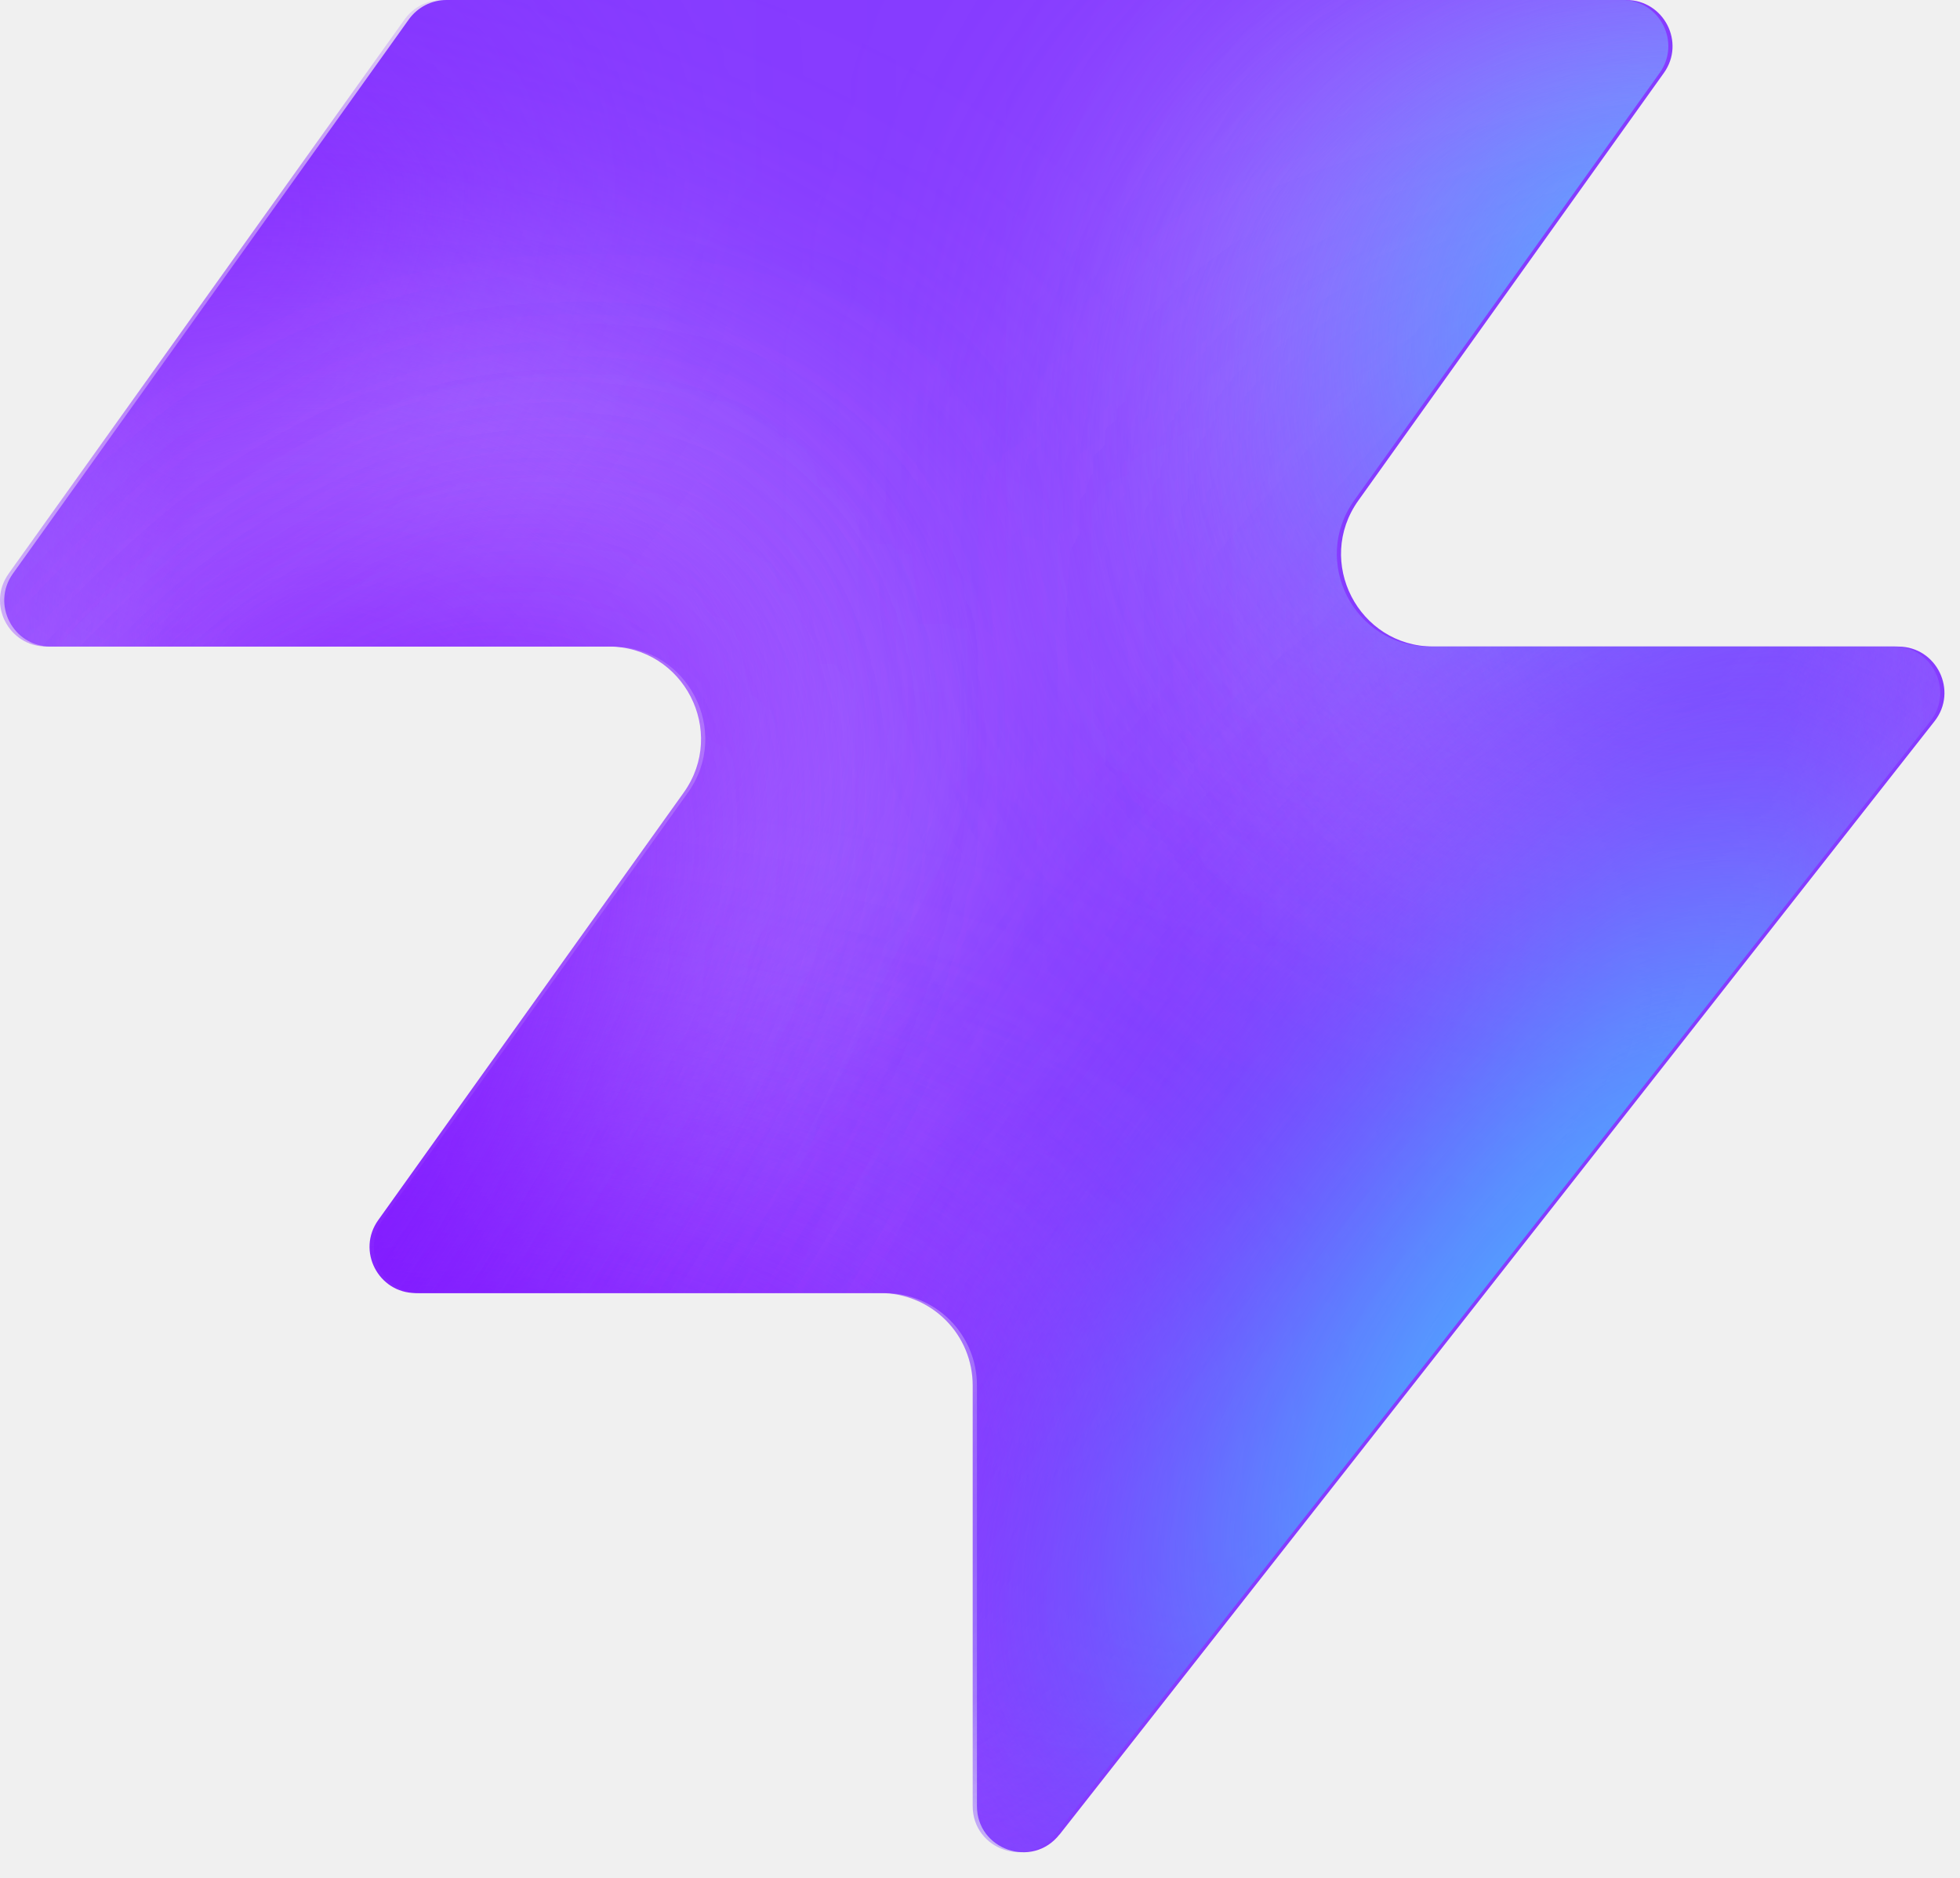
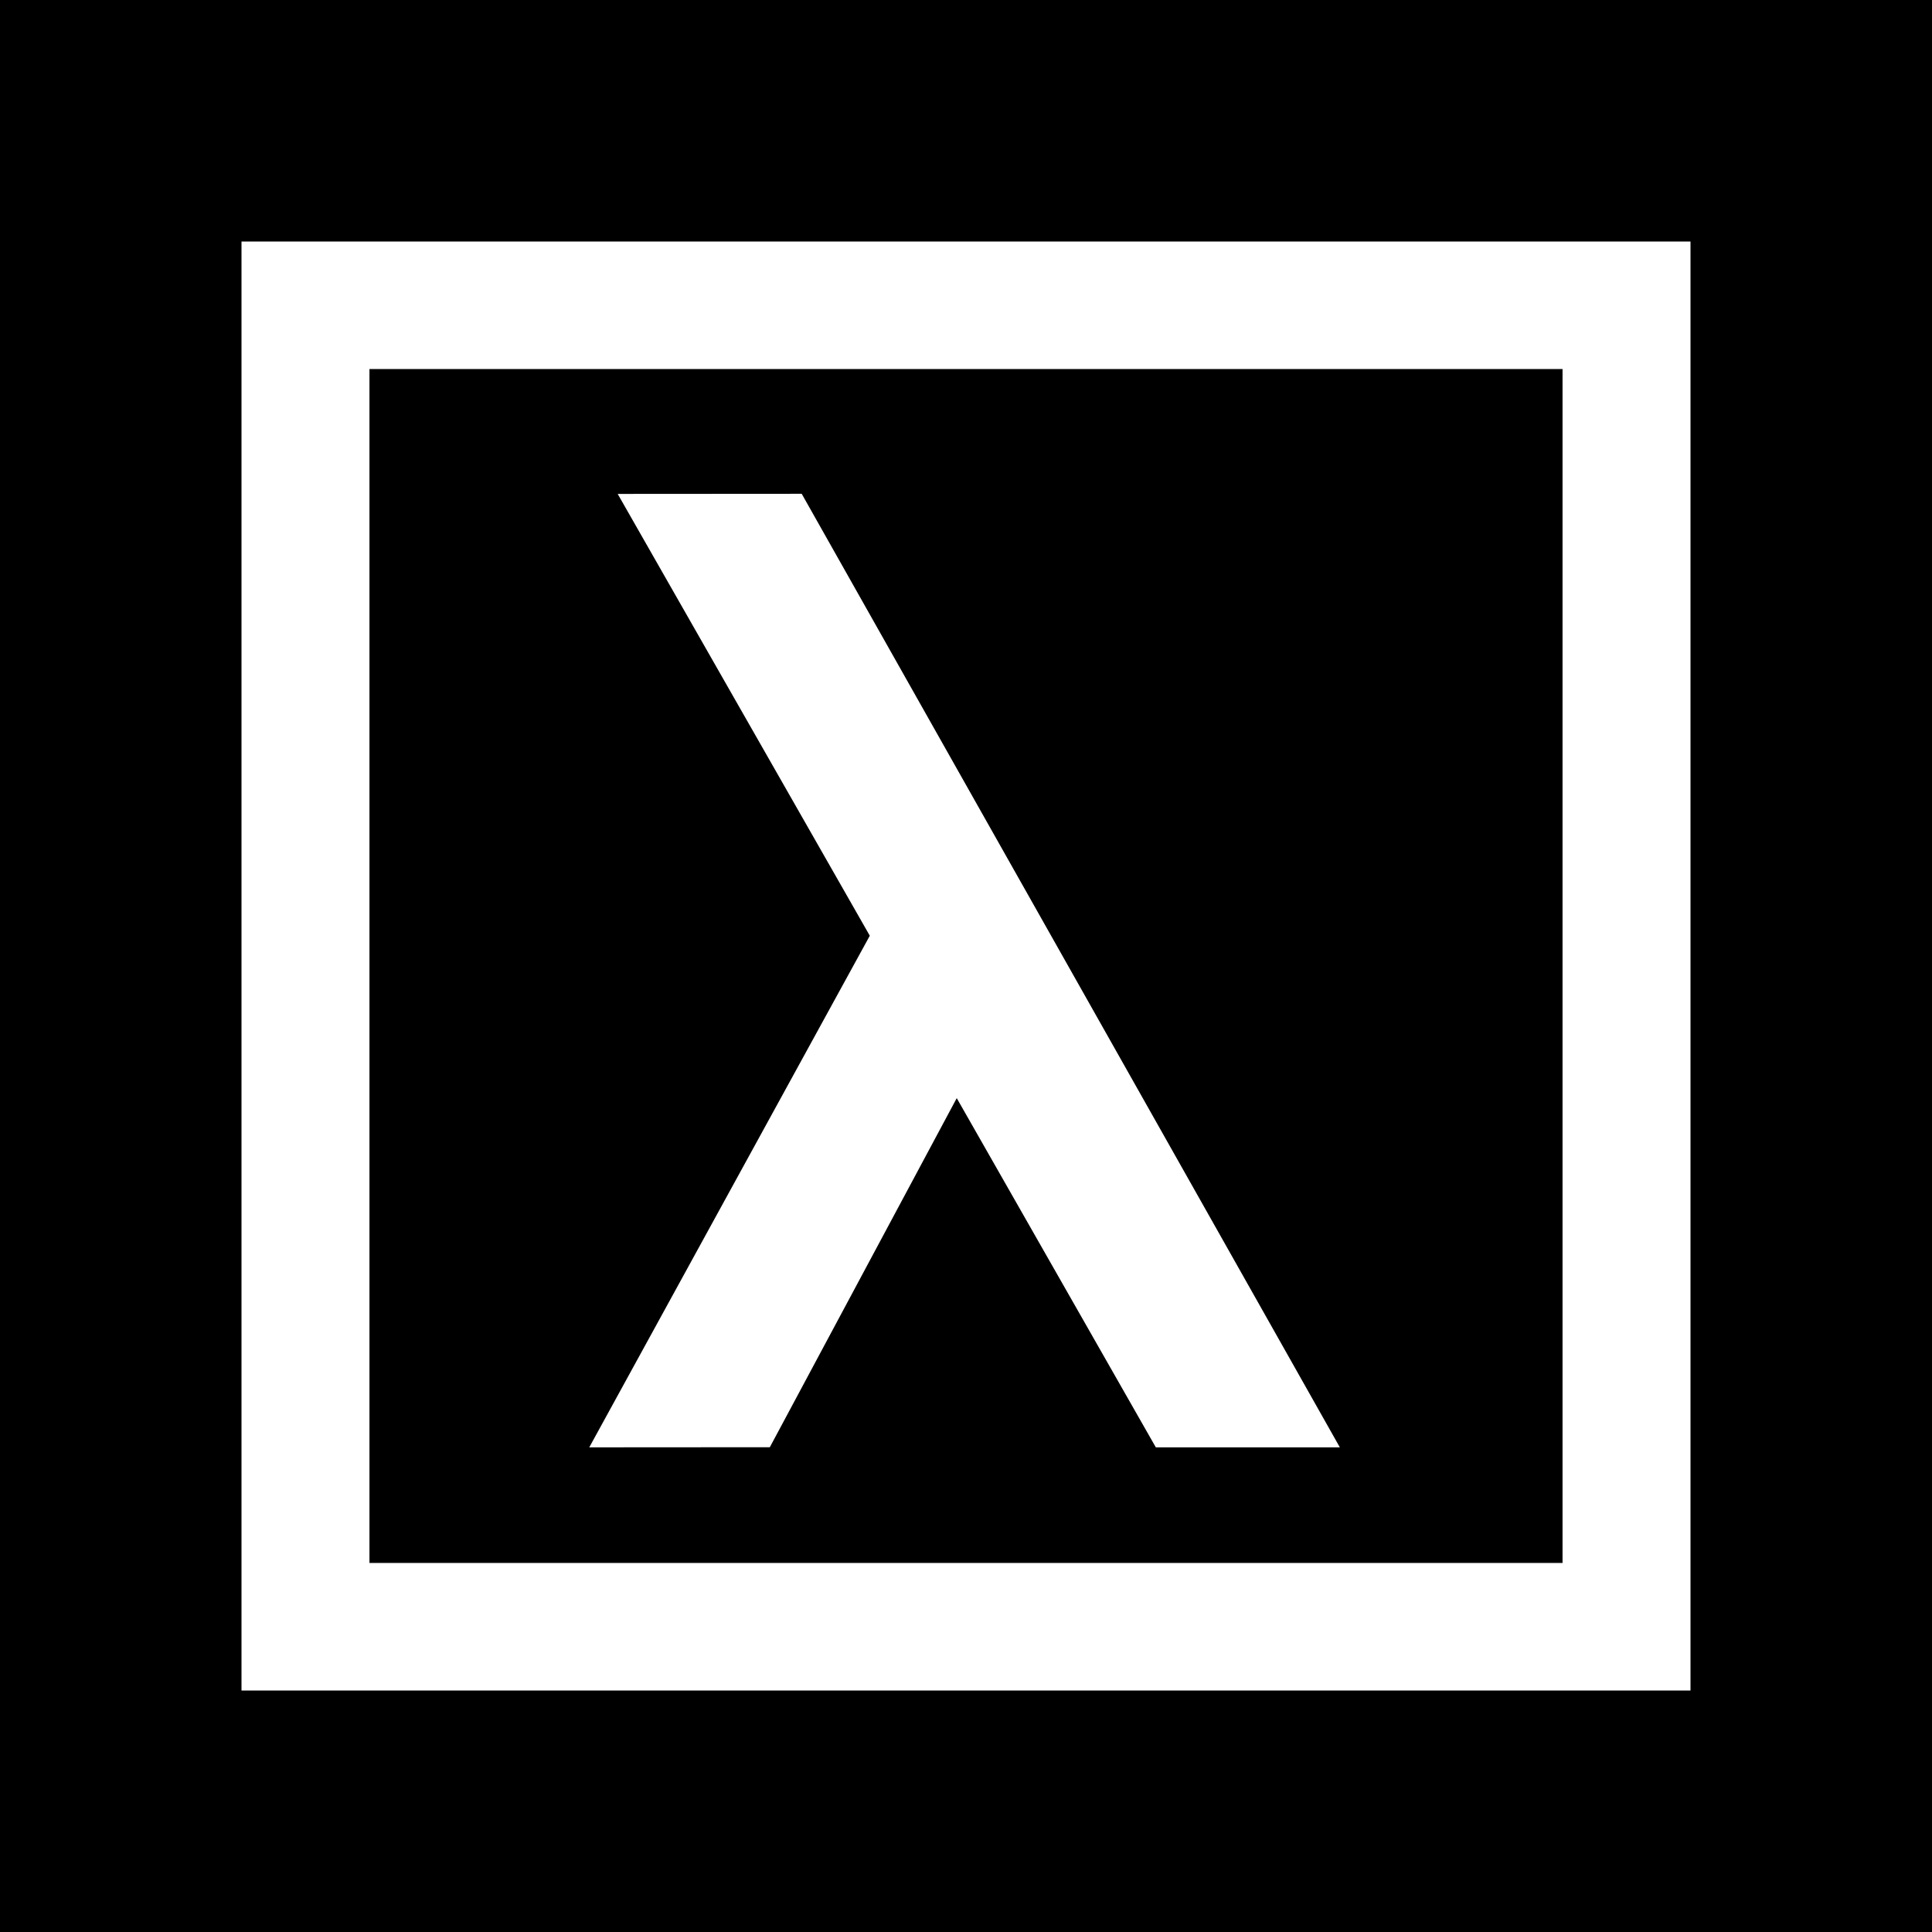
- <svg xmlns="http://www.w3.org/2000/svg" width="48" height="46" fill="none" viewBox="0 0 48 46">
-   <path fill="#863bff" d="M25.946 44.938c-.664.845-2.021.375-2.021-.698V33.937a2.26 2.26 0 0 0-2.262-2.262H10.287c-.92 0-1.456-1.04-.92-1.788l7.48-10.471c1.07-1.497 0-3.578-1.842-3.578H1.237c-.92 0-1.456-1.04-.92-1.788L10.013.474c.214-.297.556-.474.92-.474h28.894c.92 0 1.456 1.04.92 1.788l-7.48 10.471c-1.07 1.498 0 3.579 1.842 3.579h11.377c.943 0 1.473 1.088.89 1.83L25.947 44.94z" style="fill:#863bff;fill:color(display-p3 .525 .23 1);fill-opacity:1" />
-   <mask id="a" width="48" height="46" x="0" y="0" maskUnits="userSpaceOnUse" style="mask-type:alpha">
-     <path fill="#000" d="M25.842 44.938c-.664.844-2.021.375-2.021-.698V33.937a2.26 2.26 0 0 0-2.262-2.262H10.183c-.92 0-1.456-1.04-.92-1.788l7.48-10.471c1.07-1.498 0-3.579-1.842-3.579H1.133c-.92 0-1.456-1.04-.92-1.787L9.91.473c.214-.297.556-.474.92-.474h28.894c.92 0 1.456 1.04.92 1.788l-7.48 10.471c-1.07 1.498 0 3.578 1.842 3.578h11.377c.943 0 1.473 1.088.89 1.832L25.843 44.94z" style="fill:#000;fill-opacity:1" />
-   </mask>
-   <g mask="url(#a)">
-     <g filter="url(#b)">
-       <ellipse cx="5.508" cy="14.704" fill="#ede6ff" rx="5.508" ry="14.704" style="fill:#ede6ff;fill:color(display-p3 .927 .903 1);fill-opacity:1" transform="matrix(.00324 1 1 -.00324 -4.47 31.516)" />
-     </g>
-     <g filter="url(#c)">
-       <ellipse cx="10.399" cy="29.851" fill="#ede6ff" rx="10.399" ry="29.851" style="fill:#ede6ff;fill:color(display-p3 .927 .903 1);fill-opacity:1" transform="matrix(.00324 1 1 -.00324 -39.328 7.883)" />
-     </g>
-     <g filter="url(#d)">
-       <ellipse cx="5.508" cy="30.487" fill="#7e14ff" rx="5.508" ry="30.487" style="fill:#7e14ff;fill:color(display-p3 .492 .077 1);fill-opacity:1" transform="rotate(89.814 -25.913 -14.639)scale(1 -1)" />
-     </g>
-     <g filter="url(#e)">
-       <ellipse cx="5.508" cy="30.599" fill="#7e14ff" rx="5.508" ry="30.599" style="fill:#7e14ff;fill:color(display-p3 .492 .077 1);fill-opacity:1" transform="rotate(89.814 -32.644 -3.334)scale(1 -1)" />
-     </g>
-     <g filter="url(#f)">
-       <ellipse cx="5.508" cy="30.599" fill="#7e14ff" rx="5.508" ry="30.599" style="fill:#7e14ff;fill:color(display-p3 .492 .077 1);fill-opacity:1" transform="matrix(.00324 1 1 -.00324 -34.34 30.47)" />
-     </g>
-     <g filter="url(#g)">
-       <ellipse cx="14.072" cy="22.078" fill="#ede6ff" rx="14.072" ry="22.078" style="fill:#ede6ff;fill:color(display-p3 .927 .903 1);fill-opacity:1" transform="rotate(93.35 24.506 48.493)scale(-1 1)" />
-     </g>
-     <g filter="url(#h)">
-       <ellipse cx="3.47" cy="21.501" fill="#7e14ff" rx="3.47" ry="21.501" style="fill:#7e14ff;fill:color(display-p3 .492 .077 1);fill-opacity:1" transform="rotate(89.009 28.708 47.59)scale(-1 1)" />
-     </g>
-     <g filter="url(#i)">
-       <ellipse cx="3.47" cy="21.501" fill="#7e14ff" rx="3.47" ry="21.501" style="fill:#7e14ff;fill:color(display-p3 .492 .077 1);fill-opacity:1" transform="rotate(89.009 28.708 47.59)scale(-1 1)" />
-     </g>
-     <g filter="url(#j)">
-       <ellipse cx=".387" cy="8.972" fill="#7e14ff" rx="4.407" ry="29.108" style="fill:#7e14ff;fill:color(display-p3 .492 .077 1);fill-opacity:1" transform="rotate(39.51 .387 8.972)" />
-     </g>
-     <g filter="url(#k)">
-       <ellipse cx="47.523" cy="-6.092" fill="#7e14ff" rx="4.407" ry="29.108" style="fill:#7e14ff;fill:color(display-p3 .492 .077 1);fill-opacity:1" transform="rotate(37.892 47.523 -6.092)" />
-     </g>
-     <g filter="url(#l)">
-       <ellipse cx="41.412" cy="6.333" fill="#47bfff" rx="5.971" ry="9.665" style="fill:#47bfff;fill:color(display-p3 .28 .748 1);fill-opacity:1" transform="rotate(37.892 41.412 6.333)" />
-     </g>
-     <g filter="url(#m)">
-       <ellipse cx="-1.879" cy="38.332" fill="#7e14ff" rx="4.407" ry="29.108" style="fill:#7e14ff;fill:color(display-p3 .492 .077 1);fill-opacity:1" transform="rotate(37.892 -1.88 38.332)" />
-     </g>
-     <g filter="url(#n)">
-       <ellipse cx="-1.879" cy="38.332" fill="#7e14ff" rx="4.407" ry="29.108" style="fill:#7e14ff;fill:color(display-p3 .492 .077 1);fill-opacity:1" transform="rotate(37.892 -1.88 38.332)" />
-     </g>
-     <g filter="url(#o)">
-       <ellipse cx="35.651" cy="29.907" fill="#7e14ff" rx="4.407" ry="29.108" style="fill:#7e14ff;fill:color(display-p3 .492 .077 1);fill-opacity:1" transform="rotate(37.892 35.651 29.907)" />
-     </g>
-     <g filter="url(#p)">
-       <ellipse cx="38.418" cy="32.4" fill="#47bfff" rx="5.971" ry="15.297" style="fill:#47bfff;fill:color(display-p3 .28 .748 1);fill-opacity:1" transform="rotate(37.892 38.418 32.4)" />
-     </g>
+ <svg xmlns="http://www.w3.org/2000/svg" width="48" height="48" viewBox="0 0 48 48" fill="none">
+   <rect width="48" height="48" fill="black" />
+   <g clip-path="url(#clip0_1_735)">
+     <path d="M15.346 12.271L21.61 23.248L14.64 35.959L19.126 35.956L23.77 27.283L28.716 35.959H33.288L19.918 12.268L15.346 12.271Z" fill="white" />
+     <path d="M6 6V42H42V6H6ZM38.821 38.831H9.179V9.169H38.821V38.831Z" fill="white" />
  </g>
  <defs>
-     <filter id="b" width="60.045" height="41.654" x="-19.77" y="16.149" color-interpolation-filters="sRGB" filterUnits="userSpaceOnUse">
-       <feFlood flood-opacity="0" result="BackgroundImageFix" />
-       <feBlend in="SourceGraphic" in2="BackgroundImageFix" result="shape" />
-       <feGaussianBlur result="effect1_foregroundBlur_2002_17158" stdDeviation="7.659" />
-     </filter>
-     <filter id="c" width="90.34" height="51.437" x="-54.613" y="-7.533" color-interpolation-filters="sRGB" filterUnits="userSpaceOnUse">
-       <feFlood flood-opacity="0" result="BackgroundImageFix" />
-       <feBlend in="SourceGraphic" in2="BackgroundImageFix" result="shape" />
-       <feGaussianBlur result="effect1_foregroundBlur_2002_17158" stdDeviation="7.659" />
-     </filter>
-     <filter id="d" width="79.355" height="29.4" x="-49.64" y="2.03" color-interpolation-filters="sRGB" filterUnits="userSpaceOnUse">
-       <feFlood flood-opacity="0" result="BackgroundImageFix" />
-       <feBlend in="SourceGraphic" in2="BackgroundImageFix" result="shape" />
-       <feGaussianBlur result="effect1_foregroundBlur_2002_17158" stdDeviation="4.596" />
-     </filter>
-     <filter id="e" width="79.579" height="29.4" x="-45.045" y="20.029" color-interpolation-filters="sRGB" filterUnits="userSpaceOnUse">
-       <feFlood flood-opacity="0" result="BackgroundImageFix" />
-       <feBlend in="SourceGraphic" in2="BackgroundImageFix" result="shape" />
-       <feGaussianBlur result="effect1_foregroundBlur_2002_17158" stdDeviation="4.596" />
-     </filter>
-     <filter id="f" width="79.579" height="29.4" x="-43.513" y="21.178" color-interpolation-filters="sRGB" filterUnits="userSpaceOnUse">
-       <feFlood flood-opacity="0" result="BackgroundImageFix" />
-       <feBlend in="SourceGraphic" in2="BackgroundImageFix" result="shape" />
-       <feGaussianBlur result="effect1_foregroundBlur_2002_17158" stdDeviation="4.596" />
-     </filter>
-     <filter id="g" width="74.749" height="58.852" x="15.756" y="-17.901" color-interpolation-filters="sRGB" filterUnits="userSpaceOnUse">
-       <feFlood flood-opacity="0" result="BackgroundImageFix" />
-       <feBlend in="SourceGraphic" in2="BackgroundImageFix" result="shape" />
-       <feGaussianBlur result="effect1_foregroundBlur_2002_17158" stdDeviation="7.659" />
-     </filter>
-     <filter id="h" width="61.377" height="25.362" x="23.548" y="2.284" color-interpolation-filters="sRGB" filterUnits="userSpaceOnUse">
-       <feFlood flood-opacity="0" result="BackgroundImageFix" />
-       <feBlend in="SourceGraphic" in2="BackgroundImageFix" result="shape" />
-       <feGaussianBlur result="effect1_foregroundBlur_2002_17158" stdDeviation="4.596" />
-     </filter>
-     <filter id="i" width="61.377" height="25.362" x="23.548" y="2.284" color-interpolation-filters="sRGB" filterUnits="userSpaceOnUse">
-       <feFlood flood-opacity="0" result="BackgroundImageFix" />
-       <feBlend in="SourceGraphic" in2="BackgroundImageFix" result="shape" />
-       <feGaussianBlur result="effect1_foregroundBlur_2002_17158" stdDeviation="4.596" />
-     </filter>
-     <filter id="j" width="56.045" height="63.649" x="-27.636" y="-22.853" color-interpolation-filters="sRGB" filterUnits="userSpaceOnUse">
-       <feFlood flood-opacity="0" result="BackgroundImageFix" />
-       <feBlend in="SourceGraphic" in2="BackgroundImageFix" result="shape" />
-       <feGaussianBlur result="effect1_foregroundBlur_2002_17158" stdDeviation="4.596" />
-     </filter>
-     <filter id="k" width="54.814" height="64.646" x="20.116" y="-38.415" color-interpolation-filters="sRGB" filterUnits="userSpaceOnUse">
-       <feFlood flood-opacity="0" result="BackgroundImageFix" />
-       <feBlend in="SourceGraphic" in2="BackgroundImageFix" result="shape" />
-       <feGaussianBlur result="effect1_foregroundBlur_2002_17158" stdDeviation="4.596" />
-     </filter>
-     <filter id="l" width="33.541" height="35.313" x="24.641" y="-11.323" color-interpolation-filters="sRGB" filterUnits="userSpaceOnUse">
-       <feFlood flood-opacity="0" result="BackgroundImageFix" />
-       <feBlend in="SourceGraphic" in2="BackgroundImageFix" result="shape" />
-       <feGaussianBlur result="effect1_foregroundBlur_2002_17158" stdDeviation="4.596" />
-     </filter>
-     <filter id="m" width="54.814" height="64.646" x="-29.286" y="6.009" color-interpolation-filters="sRGB" filterUnits="userSpaceOnUse">
-       <feFlood flood-opacity="0" result="BackgroundImageFix" />
-       <feBlend in="SourceGraphic" in2="BackgroundImageFix" result="shape" />
-       <feGaussianBlur result="effect1_foregroundBlur_2002_17158" stdDeviation="4.596" />
-     </filter>
-     <filter id="n" width="54.814" height="64.646" x="-29.286" y="6.009" color-interpolation-filters="sRGB" filterUnits="userSpaceOnUse">
-       <feFlood flood-opacity="0" result="BackgroundImageFix" />
-       <feBlend in="SourceGraphic" in2="BackgroundImageFix" result="shape" />
-       <feGaussianBlur result="effect1_foregroundBlur_2002_17158" stdDeviation="4.596" />
-     </filter>
-     <filter id="o" width="54.814" height="64.646" x="8.244" y="-2.416" color-interpolation-filters="sRGB" filterUnits="userSpaceOnUse">
-       <feFlood flood-opacity="0" result="BackgroundImageFix" />
-       <feBlend in="SourceGraphic" in2="BackgroundImageFix" result="shape" />
-       <feGaussianBlur result="effect1_foregroundBlur_2002_17158" stdDeviation="4.596" />
-     </filter>
-     <filter id="p" width="39.409" height="43.623" x="18.713" y="10.588" color-interpolation-filters="sRGB" filterUnits="userSpaceOnUse">
-       <feFlood flood-opacity="0" result="BackgroundImageFix" />
-       <feBlend in="SourceGraphic" in2="BackgroundImageFix" result="shape" />
-       <feGaussianBlur result="effect1_foregroundBlur_2002_17158" stdDeviation="4.596" />
-     </filter>
+     <clipPath id="clip0_1_735">
+       <rect width="36" height="36" fill="white" transform="translate(6 6)" />
+     </clipPath>
  </defs>
</svg>
